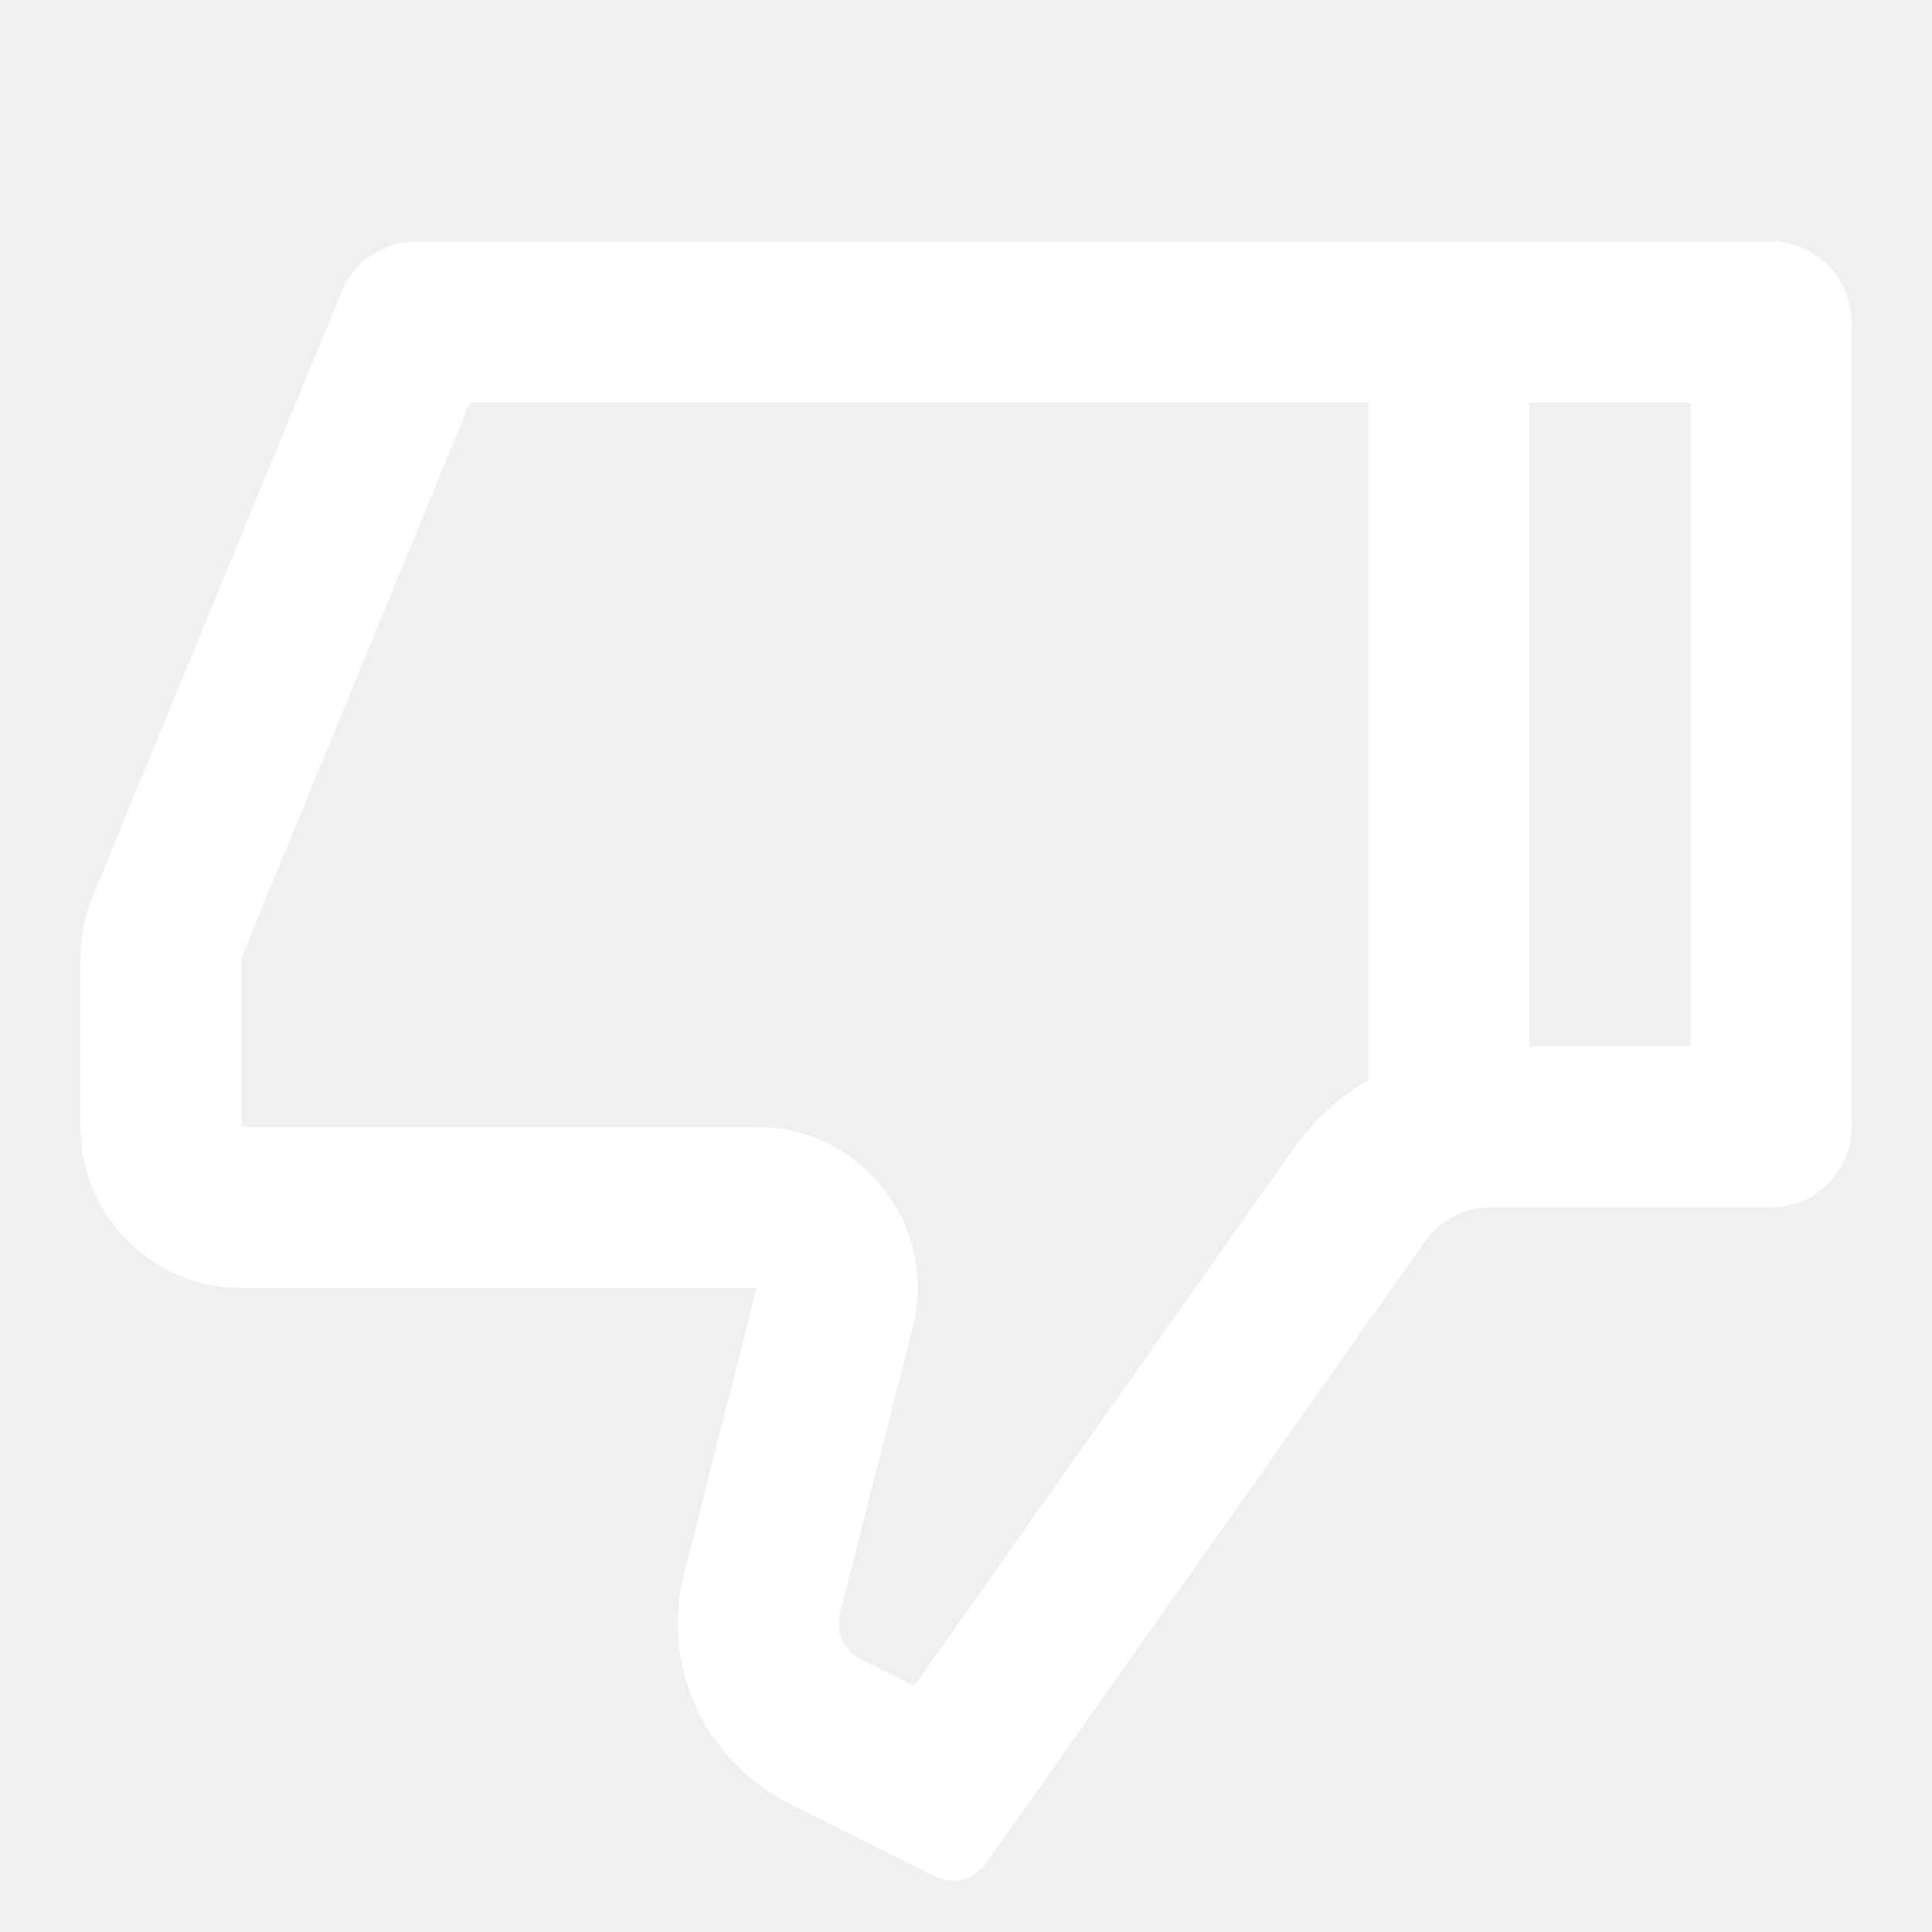
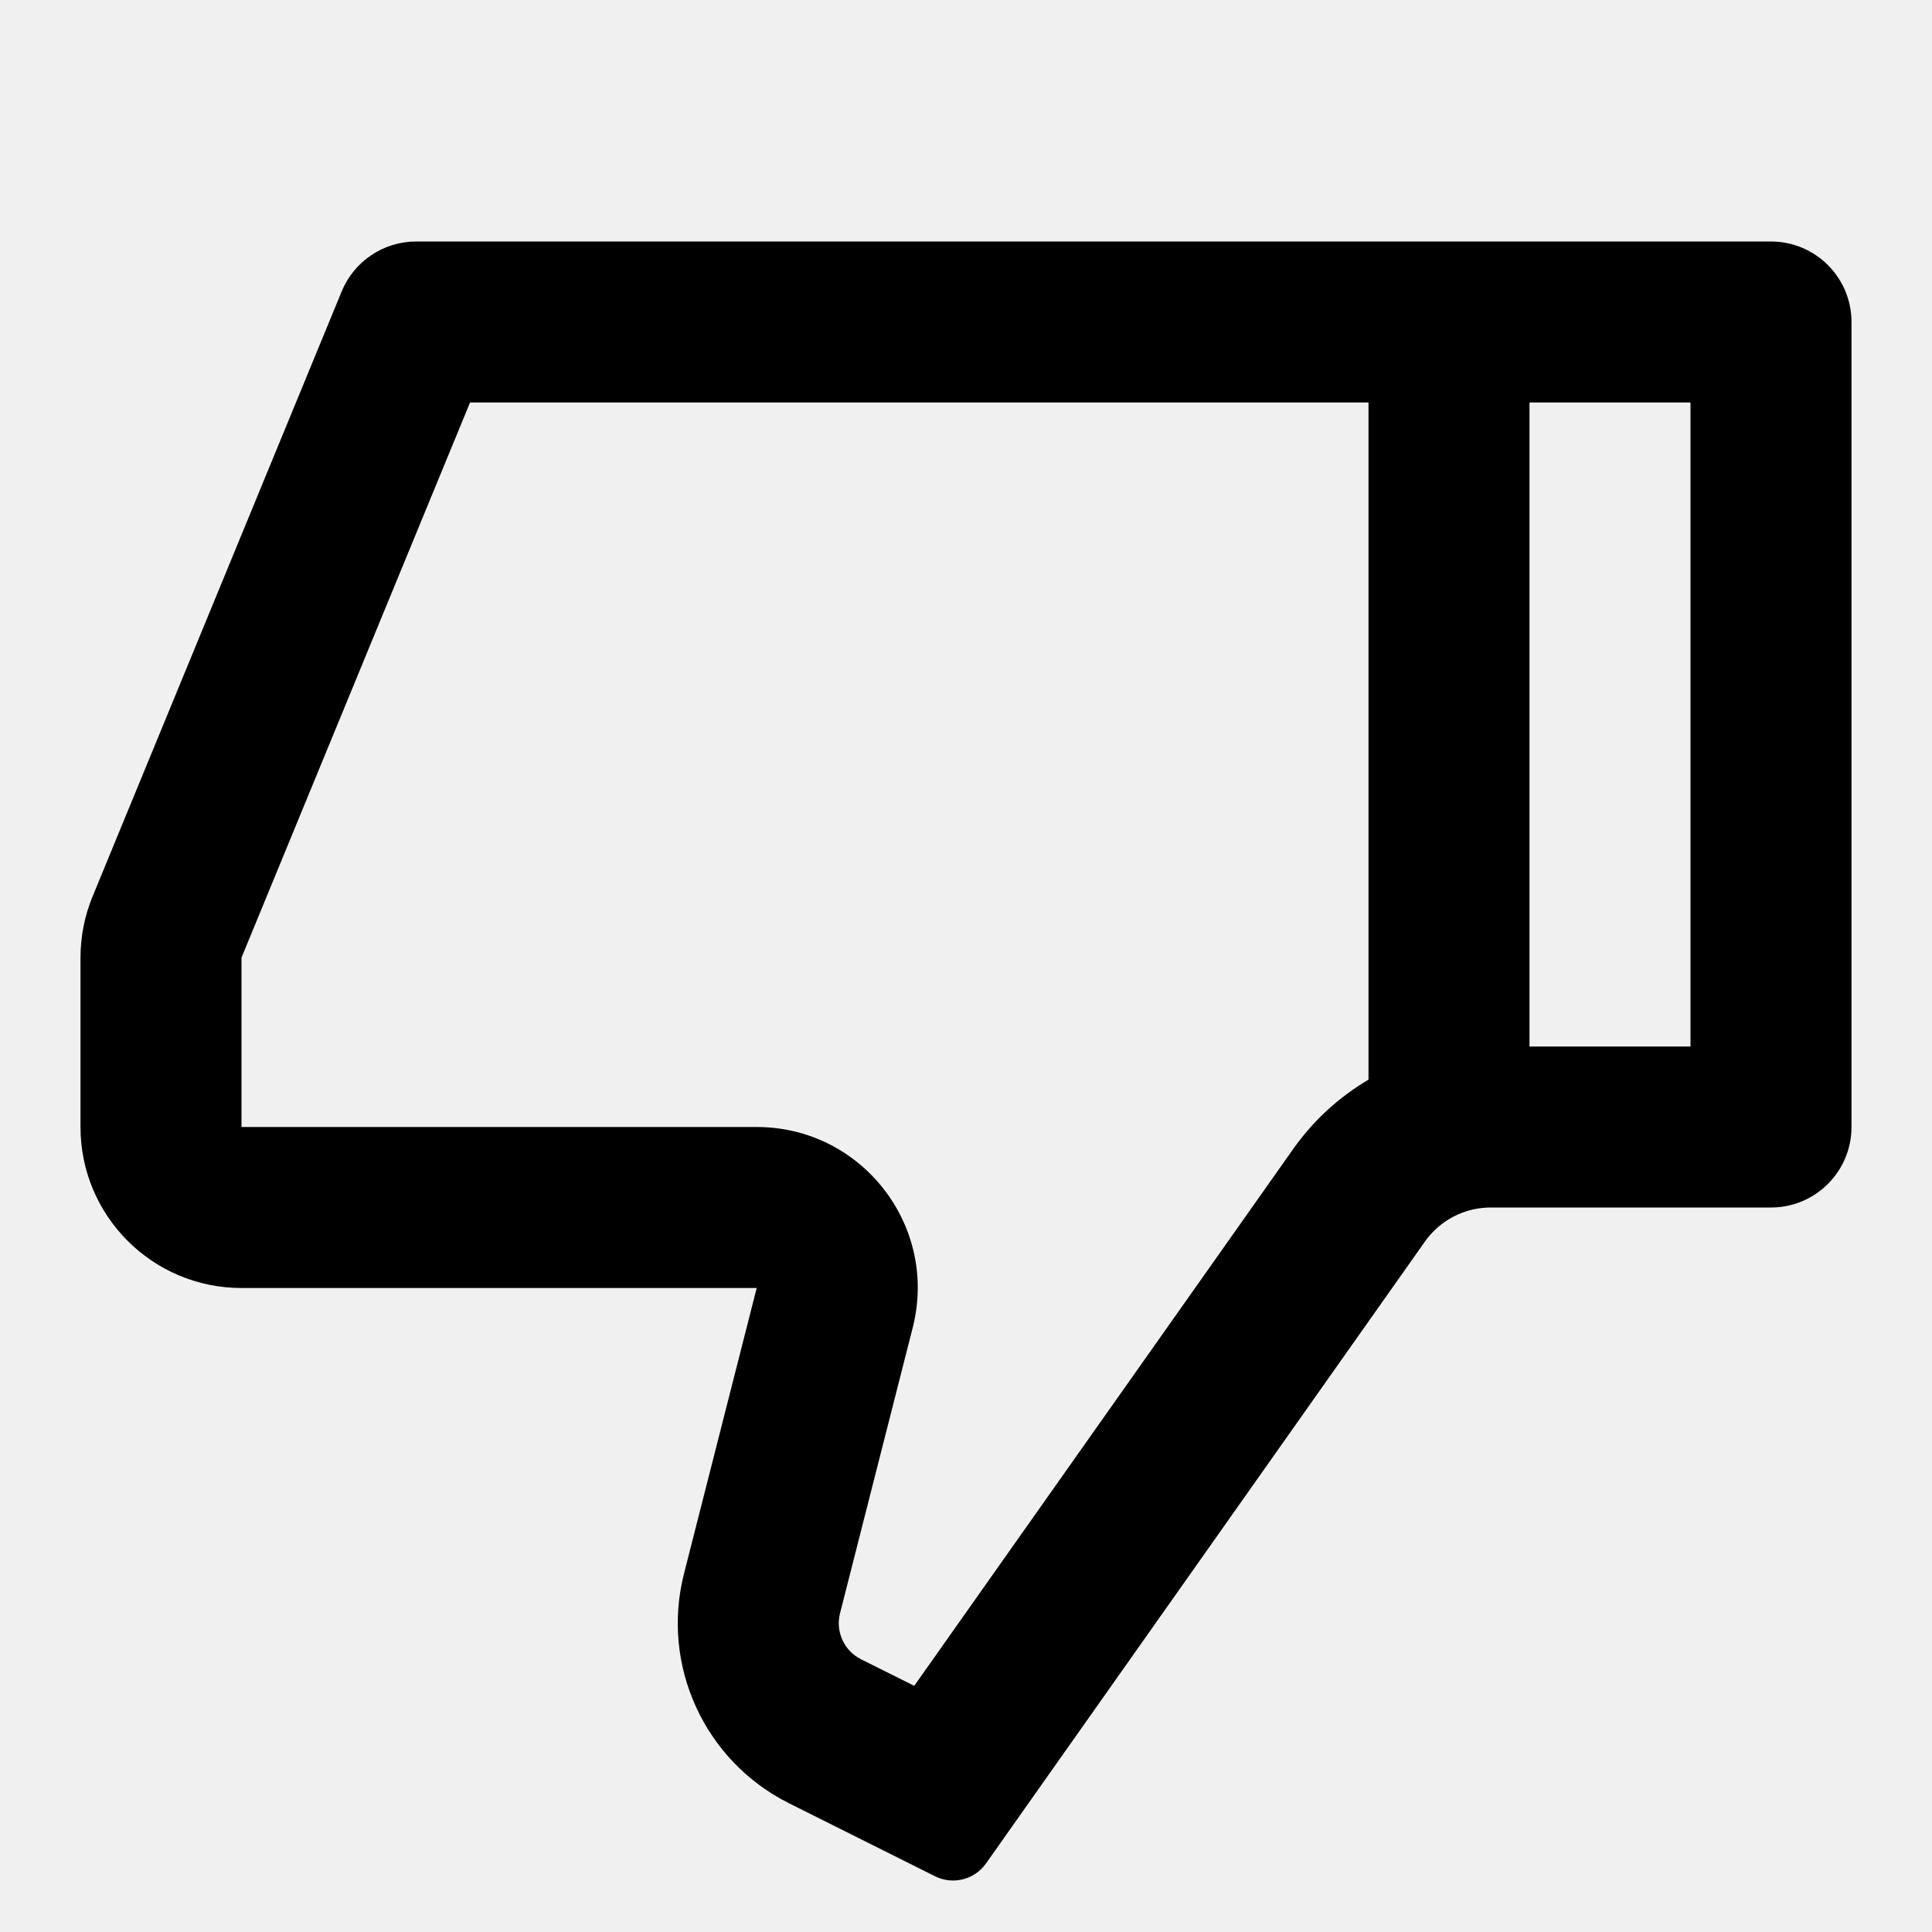
<svg xmlns="http://www.w3.org/2000/svg" viewBox="0 0 24 24">
-   <path d="M9.4 16H3C1.895 16 1 15.105 1 14V11.896C1 11.634 1.051 11.376 1.151 11.134L4.245 3.619C4.399 3.245 4.764 3 5.17 3H22C22.552 3 23 3.448 23 4V14C23 14.552 22.552 15 22 15H18.518C18.193 15 17.889 15.158 17.701 15.423L12.248 23.149C12.105 23.351 11.837 23.418 11.616 23.308L9.802 22.401C8.75 21.875 8.207 20.687 8.497 19.548L9.4 16ZM17 13.412V5H5.839L3 11.896V14H9.4C10.705 14 11.66 15.229 11.338 16.493L10.435 20.041C10.377 20.269 10.486 20.507 10.696 20.612L11.357 20.942L16.067 14.27C16.317 13.916 16.637 13.626 17 13.412ZM19 13H21V5H19V13Z" style="fill : white" />
+   <path d="M9.4 16H3C1.895 16 1 15.105 1 14V11.896C1 11.634 1.051 11.376 1.151 11.134L4.245 3.619C4.399 3.245 4.764 3 5.17 3H22C22.552 3 23 3.448 23 4V14C23 14.552 22.552 15 22 15H18.518C18.193 15 17.889 15.158 17.701 15.423L12.248 23.149C12.105 23.351 11.837 23.418 11.616 23.308L9.802 22.401C8.75 21.875 8.207 20.687 8.497 19.548L9.4 16ZM17 13.412V5H5.839L3 11.896V14H9.4C10.705 14 11.66 15.229 11.338 16.493L10.435 20.041C10.377 20.269 10.486 20.507 10.696 20.612L11.357 20.942L16.067 14.27C16.317 13.916 16.637 13.626 17 13.412ZM19 13H21V5H19V13Z" />
</svg>
